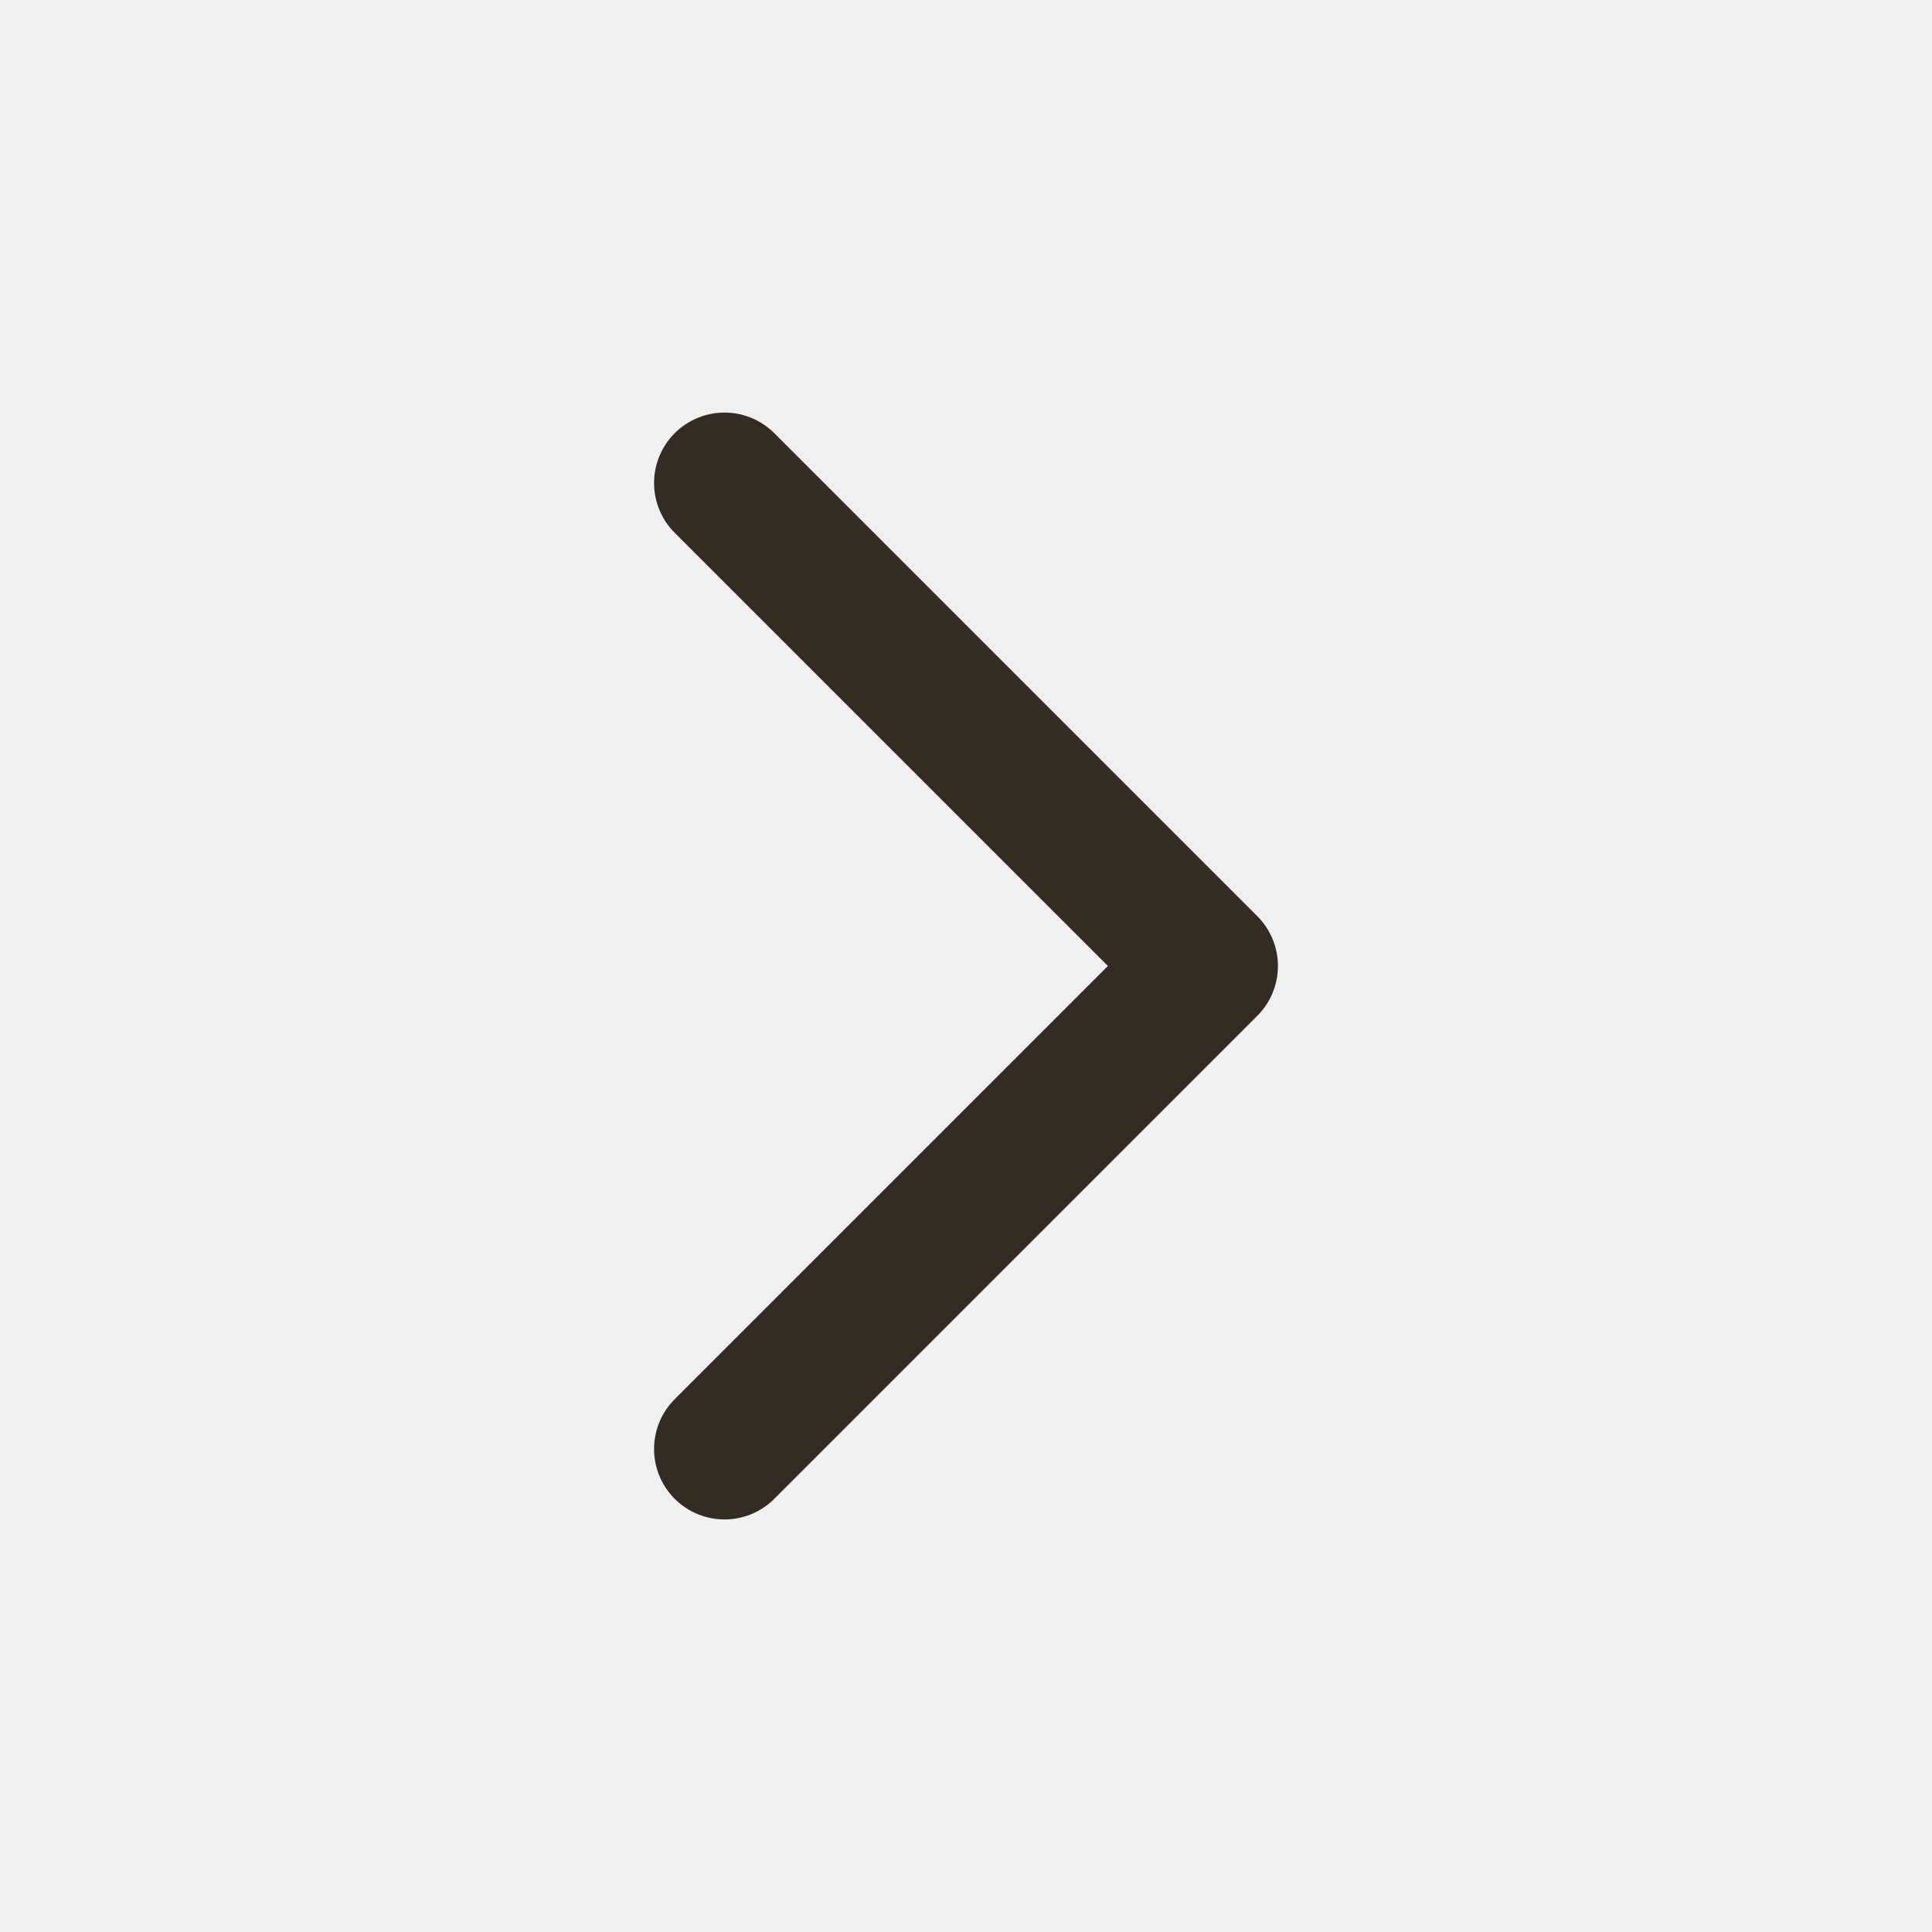
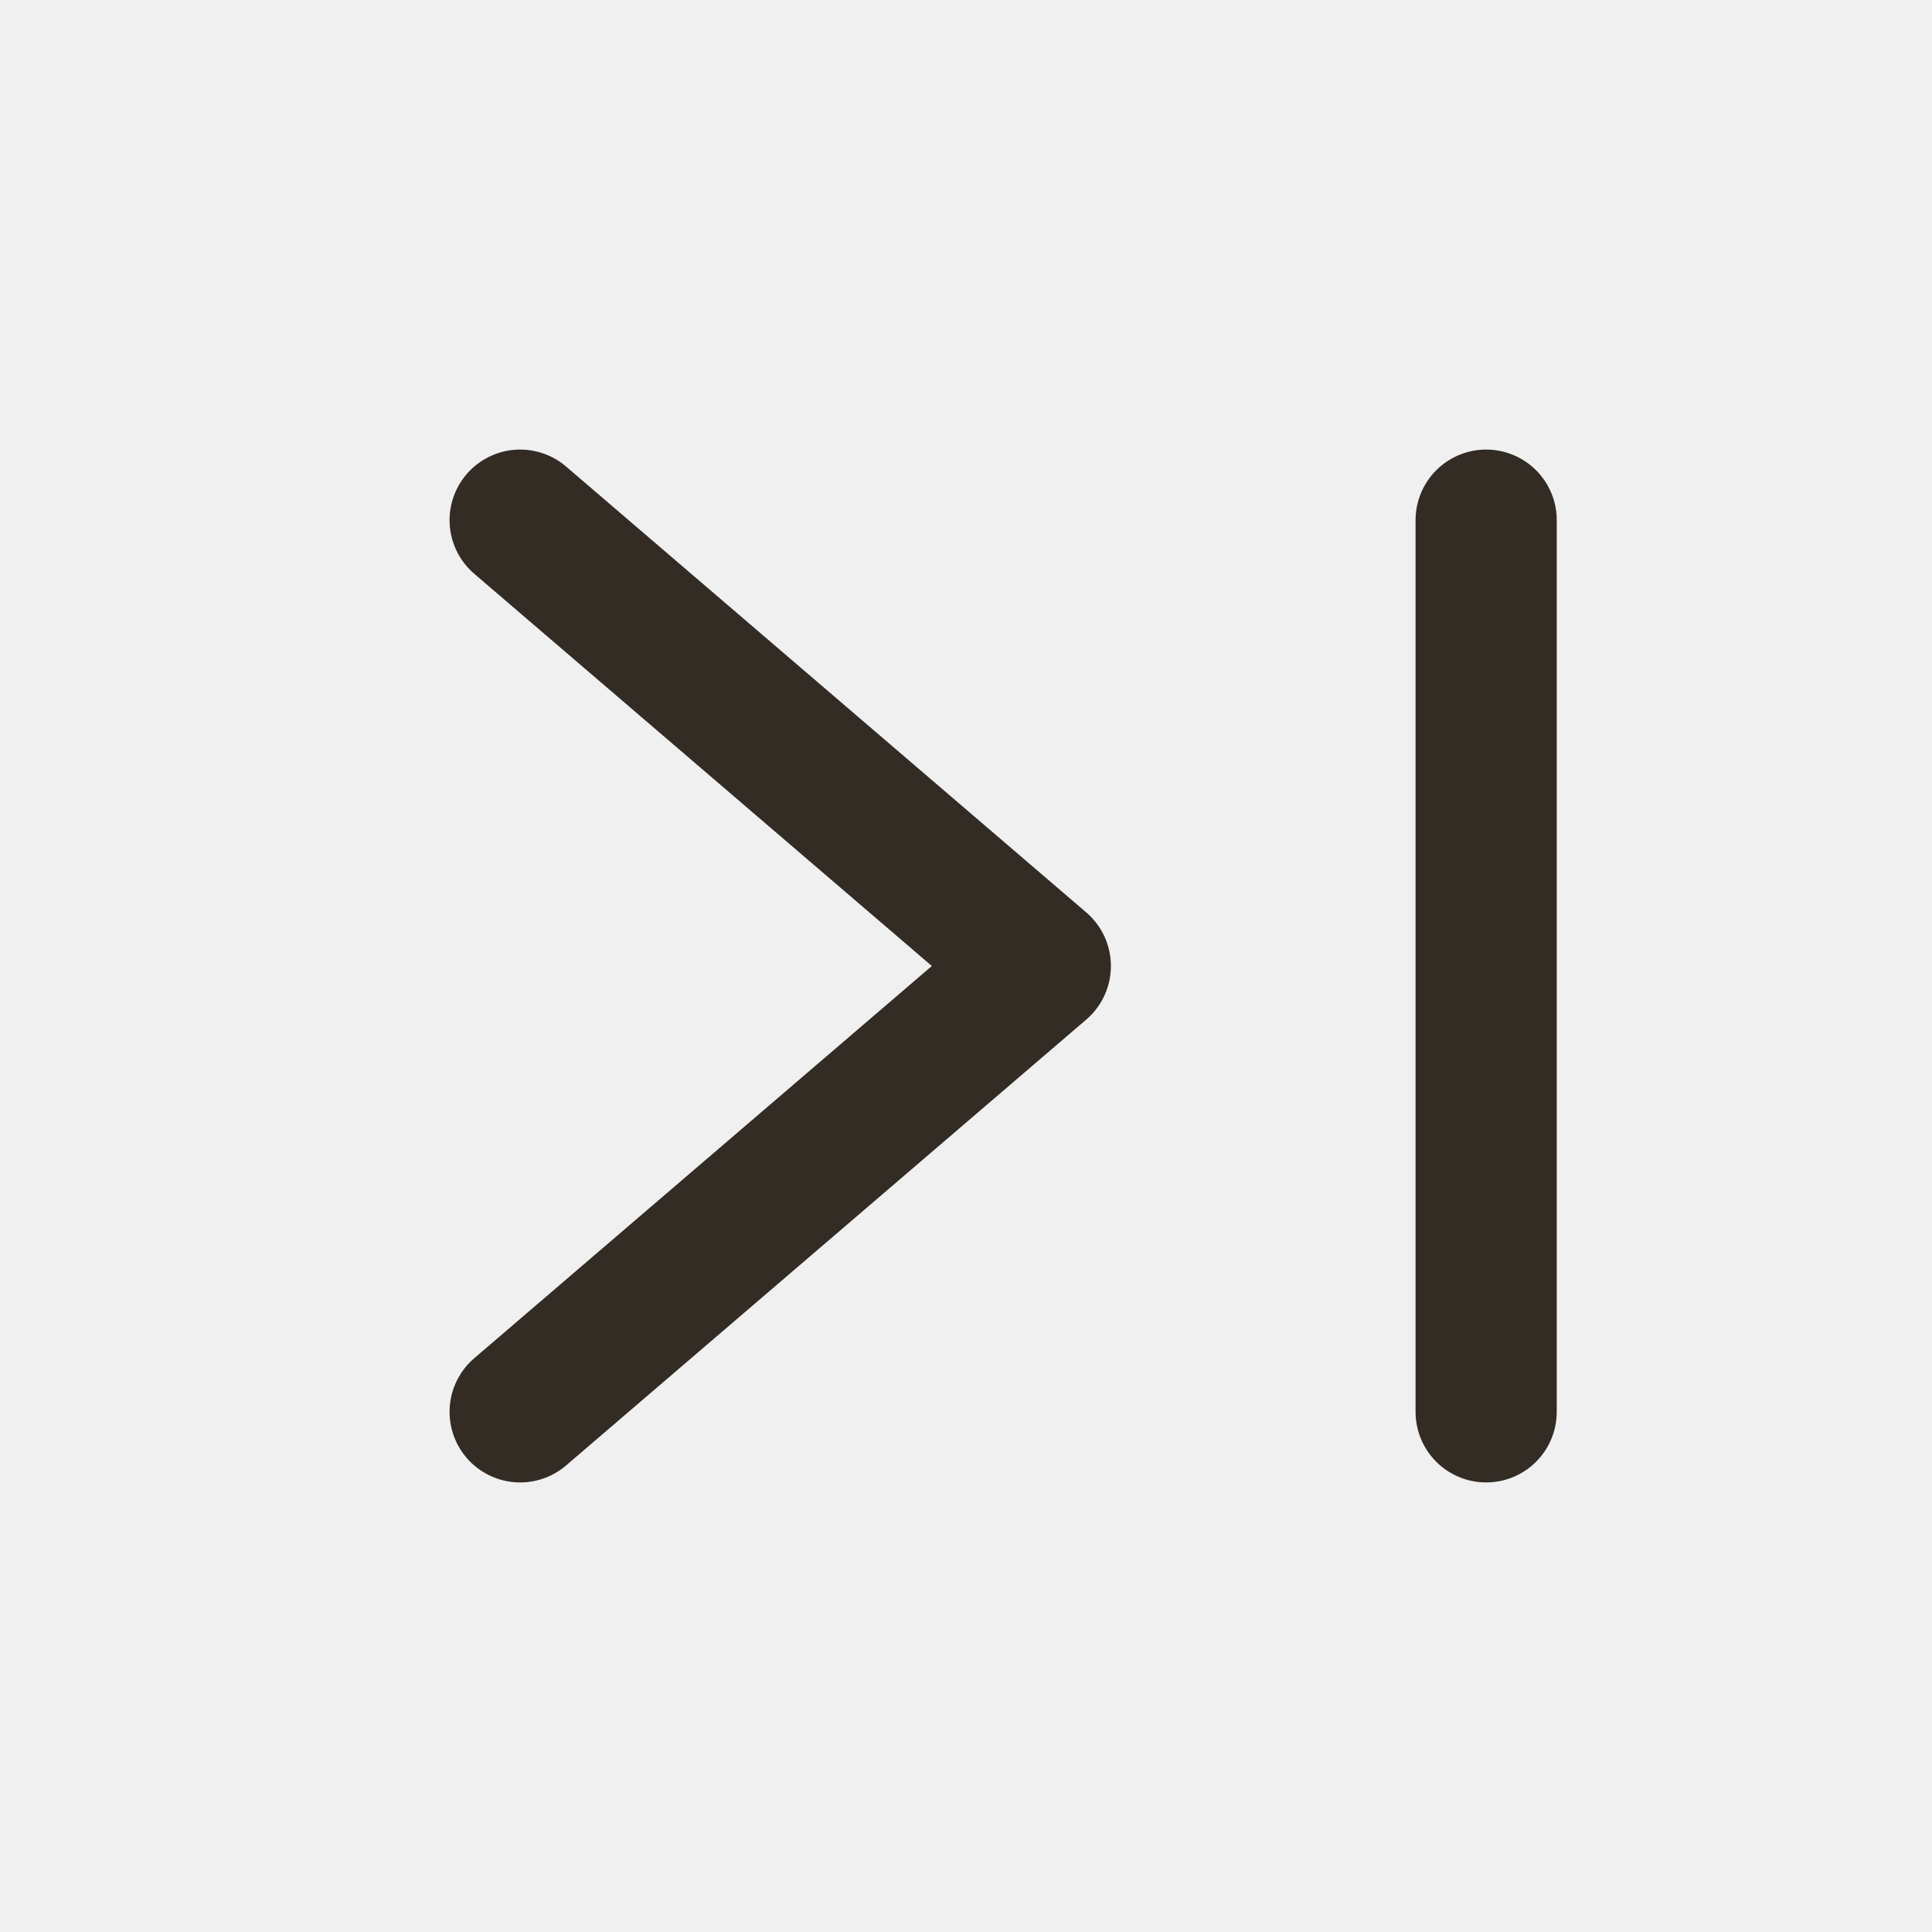
- <svg xmlns="http://www.w3.org/2000/svg" width="48" height="48" viewBox="0 0 48 48" fill="none">
-   <g clip-path="url(#clip0_362_15)">
-     <path d="M18 12L30 24L18 36" stroke="#332C25" stroke-width="3.5" stroke-linecap="round" stroke-linejoin="round" />
+ <svg xmlns="http://www.w3.org/2000/svg" width="48" height="48" viewBox="0 0 26 26" fill="none" stroke="#332C25" stroke-width="1.9" stroke-linecap="round" stroke-linejoin="round">
+   <g transform="translate(26 0) scale(-1 1)">
+     <path fill="none" d="M19 7 12 13l7 6" />
+     <path fill="none" d="M6 7v12" />
  </g>
-   <defs>
-     <clipPath id="clip0_362_15">
-       <rect width="48" height="48" fill="white" />
-     </clipPath>
-   </defs>
</svg>
